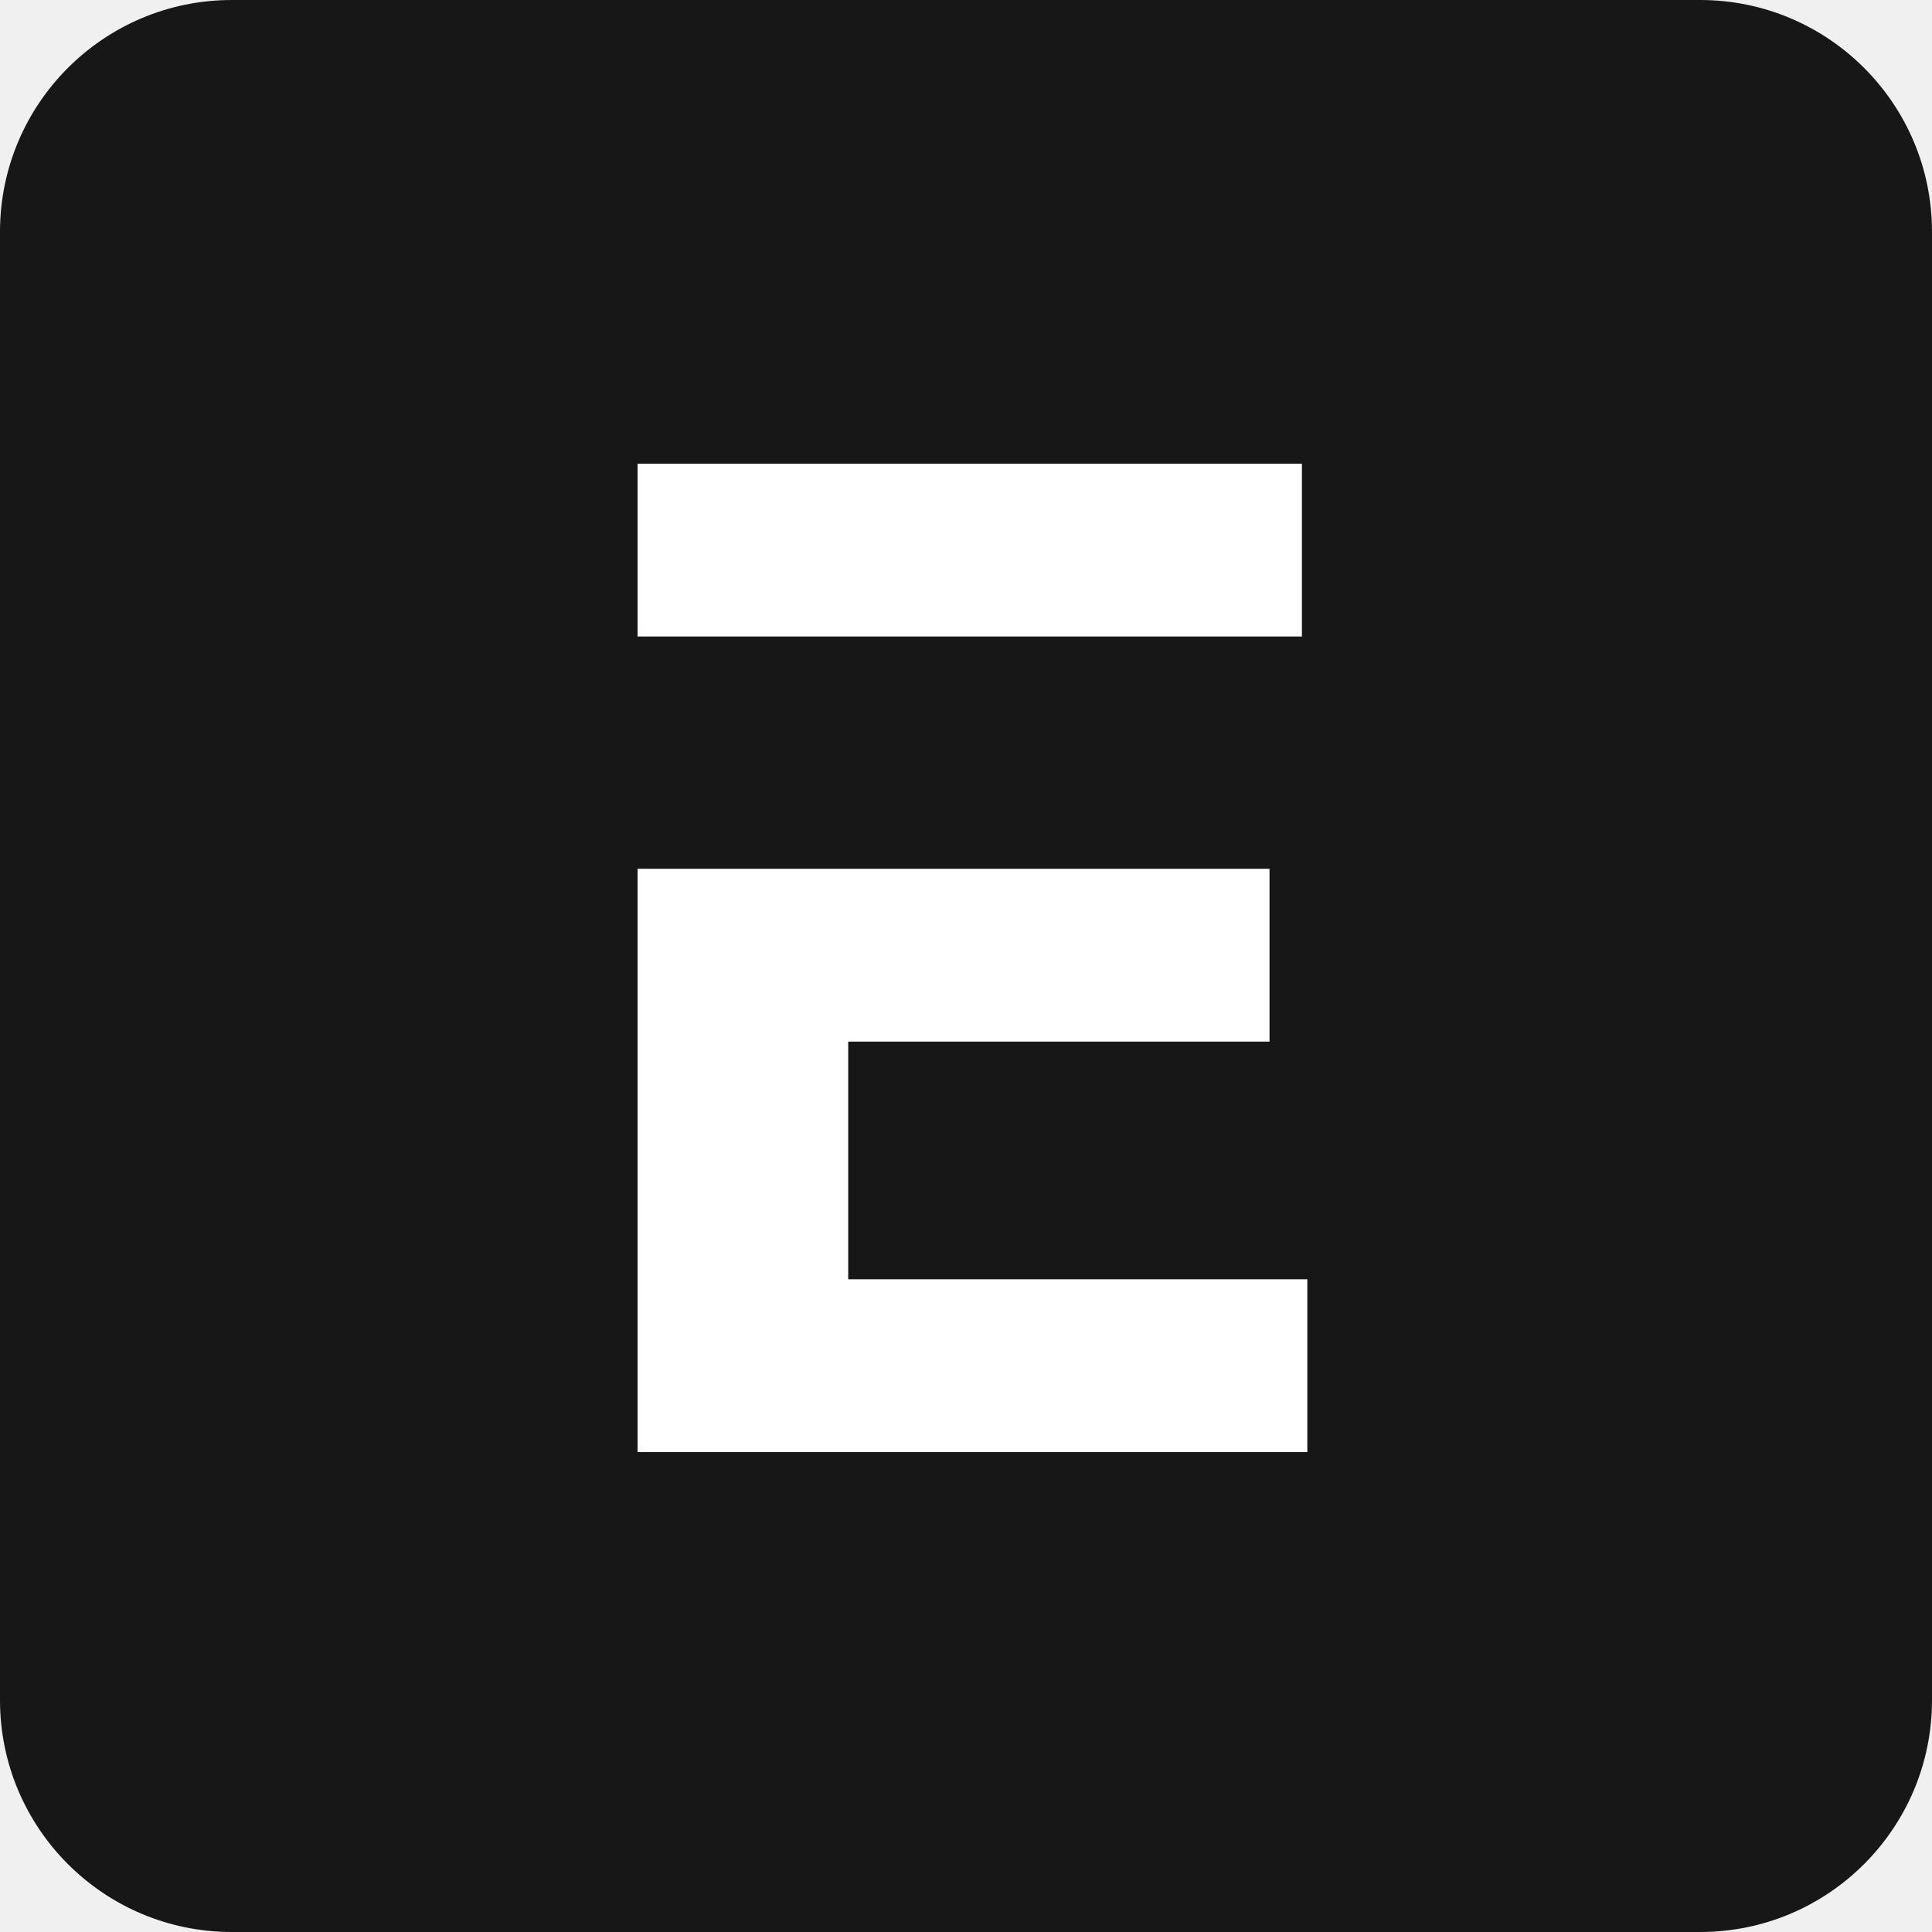
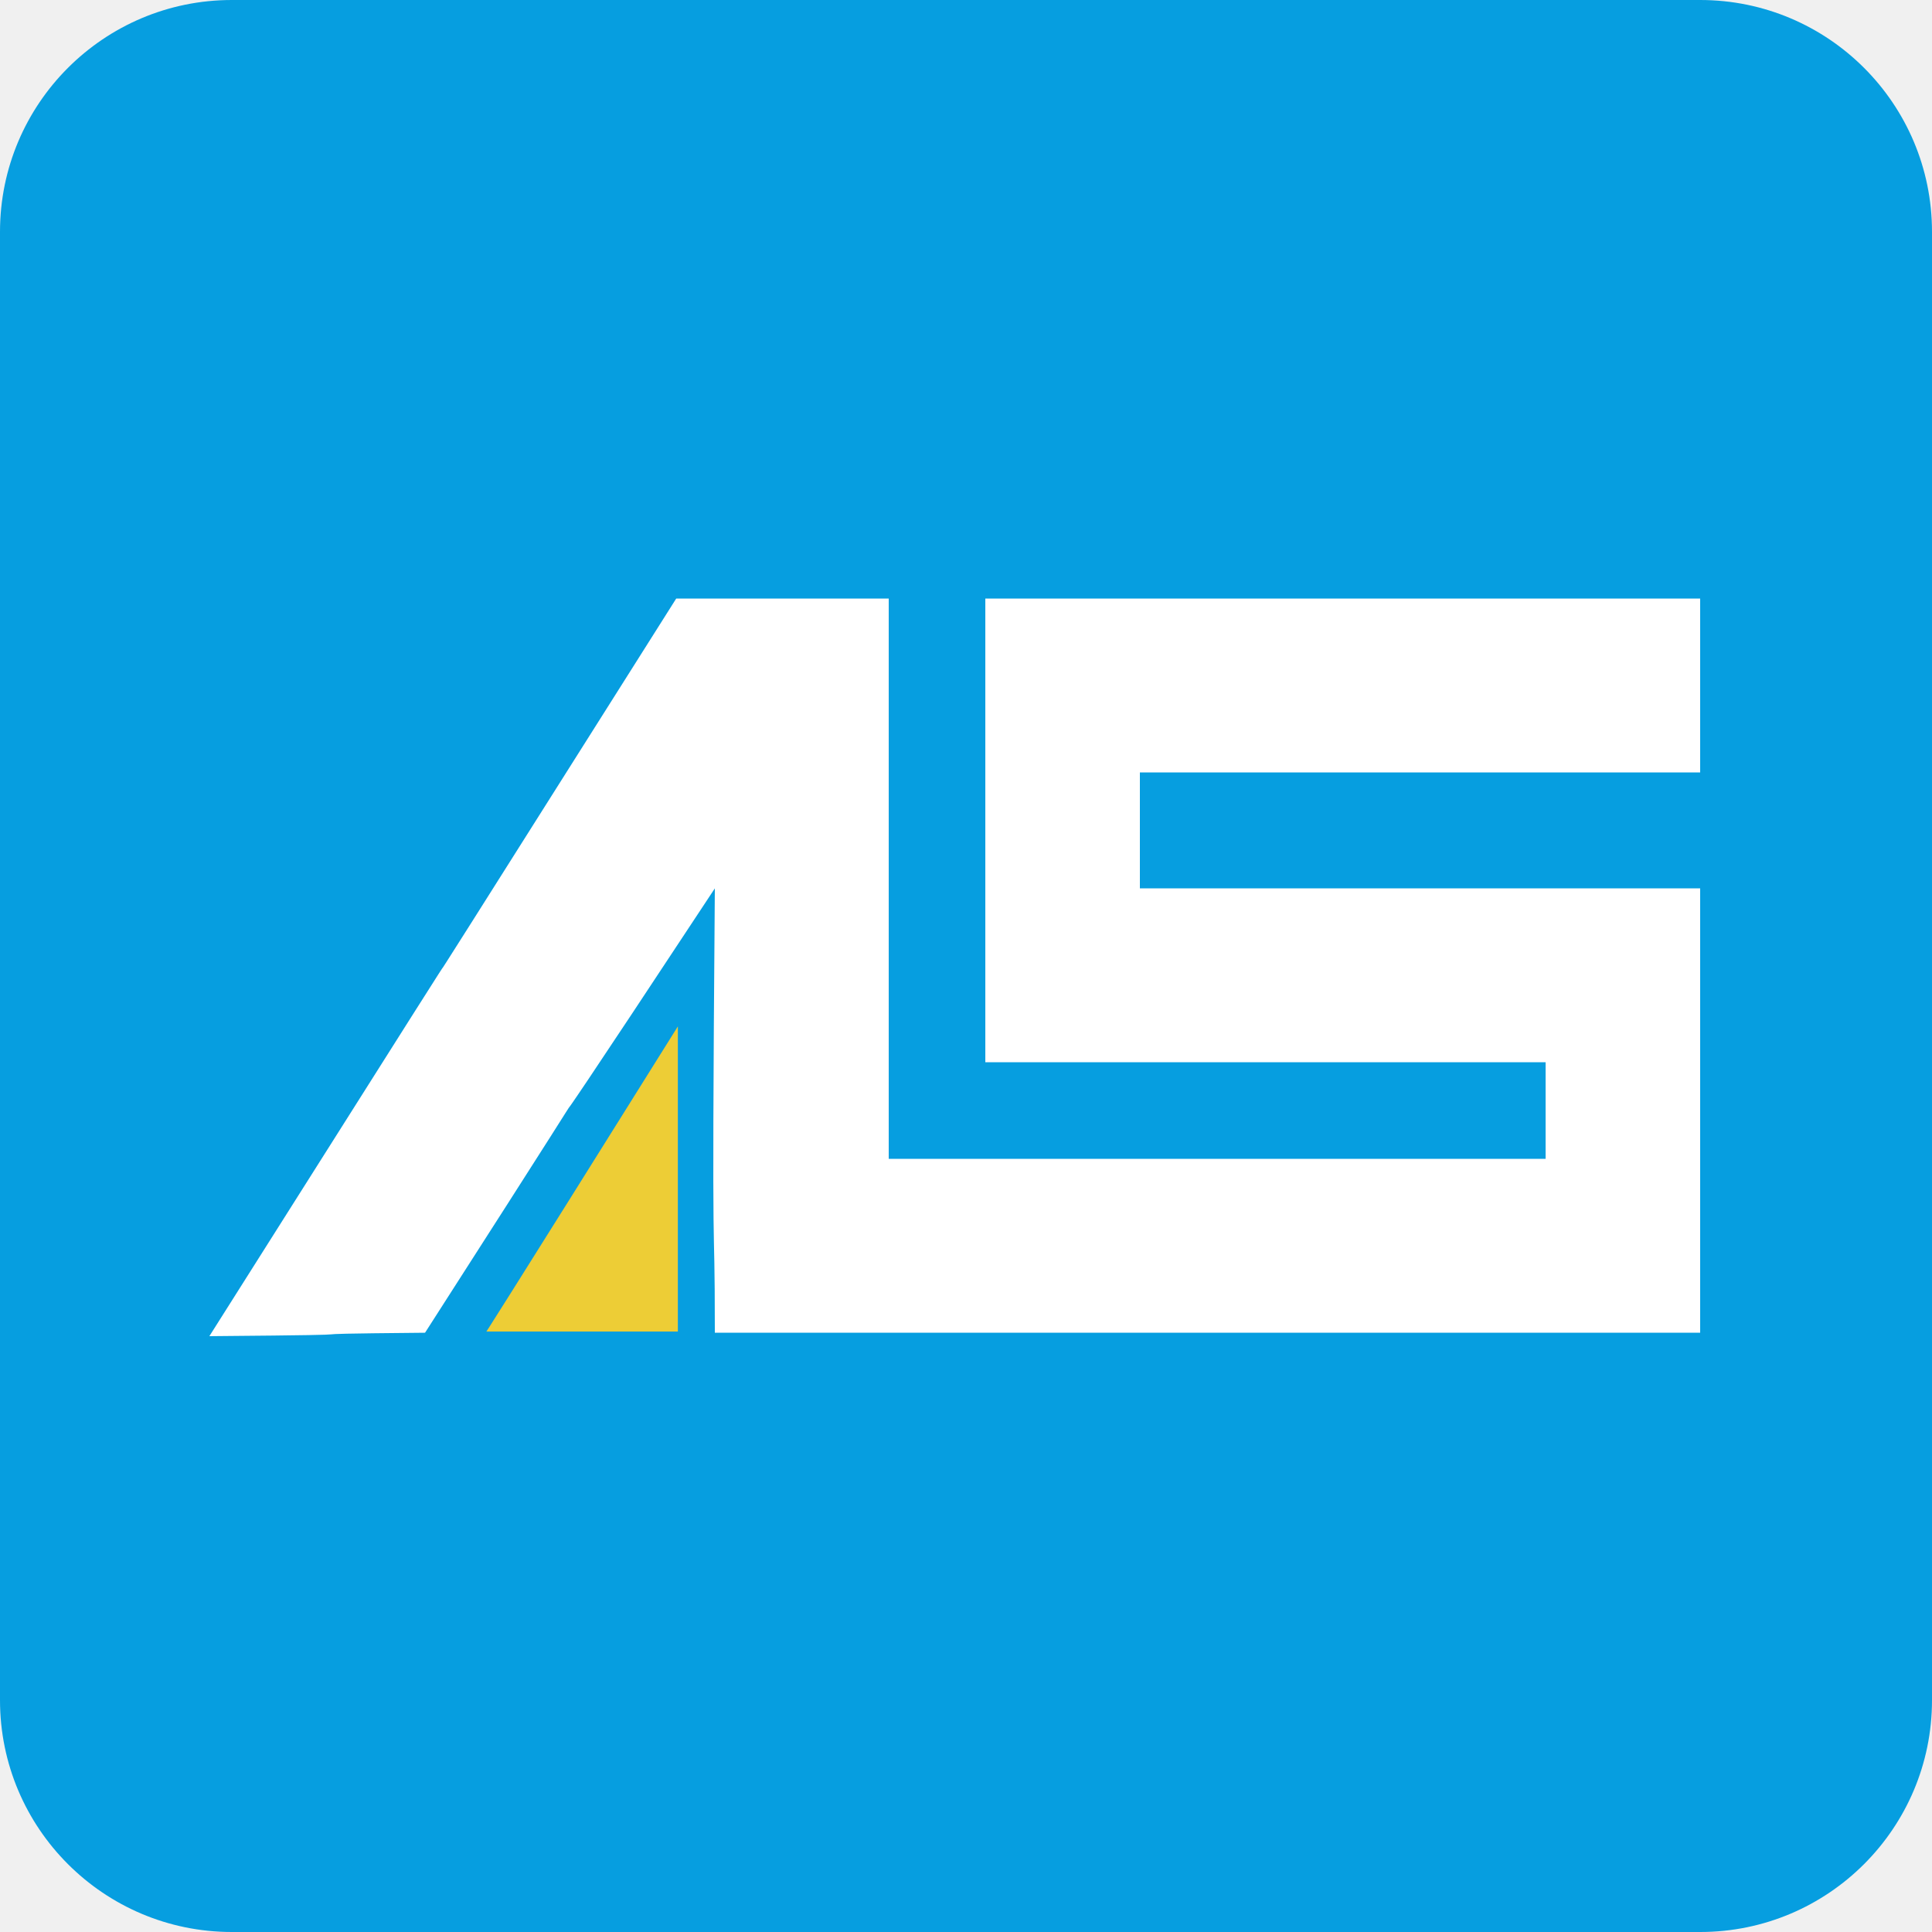
<svg xmlns="http://www.w3.org/2000/svg" width="100" height="100" viewBox="0 0 100 100" fill="none">
-   <path d="M0 12C0 5.373 5.373 0 12 0H88C94.627 0 100 5.373 100 12V88C100 94.627 94.627 100 88 100H12C5.373 100 0 94.627 0 88V12Z" fill="#171717" />
-   <path d="M65.71 32.946H67.387V24H33V32.946H43.903H65.71Z" fill="white" />
-   <path d="M43.903 66.215V53.914H65.71V44.968H43.903H33V75.161H67.667V66.215H43.903Z" fill="white" />
+   <path d="M0 12C0 5.373 5.373 0 12 0H88C94.627 0 100 5.373 100 12V88C100 94.627 94.627 100 88 100H12C5.373 100 0 94.627 0 88V12Z" fill="#069EE0" />
+   <path d="M 35 30.982 C 38.63 30.982 42.26 30.982 46 30.982 C 46 40.552 46 50.122 46 59.982 C 57.22 59.982 68.44 59.982 80 59.982 C 80 58.332 80 56.682 80 54.982 C 70.43 54.982 60.86 54.982 51 54.982 C 51 47.062 51 39.142 51 30.982 C 63.21 30.982 75.42 30.982 88 30.982 C 88 33.952 88 36.922 88 39.982 C 78.43 39.982 68.86 39.982 59 39.982 C 59 41.962 59 43.942 59 45.982 C 68.57 45.982 78.14 45.982 88 45.982 C 88 53.572 88 61.162 88 68.982 C 71.17 68.982 54.34 68.982 37 68.982 C 37 61.392 36.821 68.478 37 45.982 C 22.112 68.56 36.734 46.018 22 68.982 C 12.824 69.066 21.909 69.066 10.837 69.16 C 34.909 31.074 10.896 69.147 35 30.982 Z" fill="white" />
+   <path d="M 25.176 68.919 C 25.176 68.919 25.201 68.934 35.086 53.126 C 35.086 68.895 35.086 63.344 35.086 68.919 C 31.845 68.919 25.176 68.919 25.176 68.919 Z" fill="#EDCD36" />
</svg>
